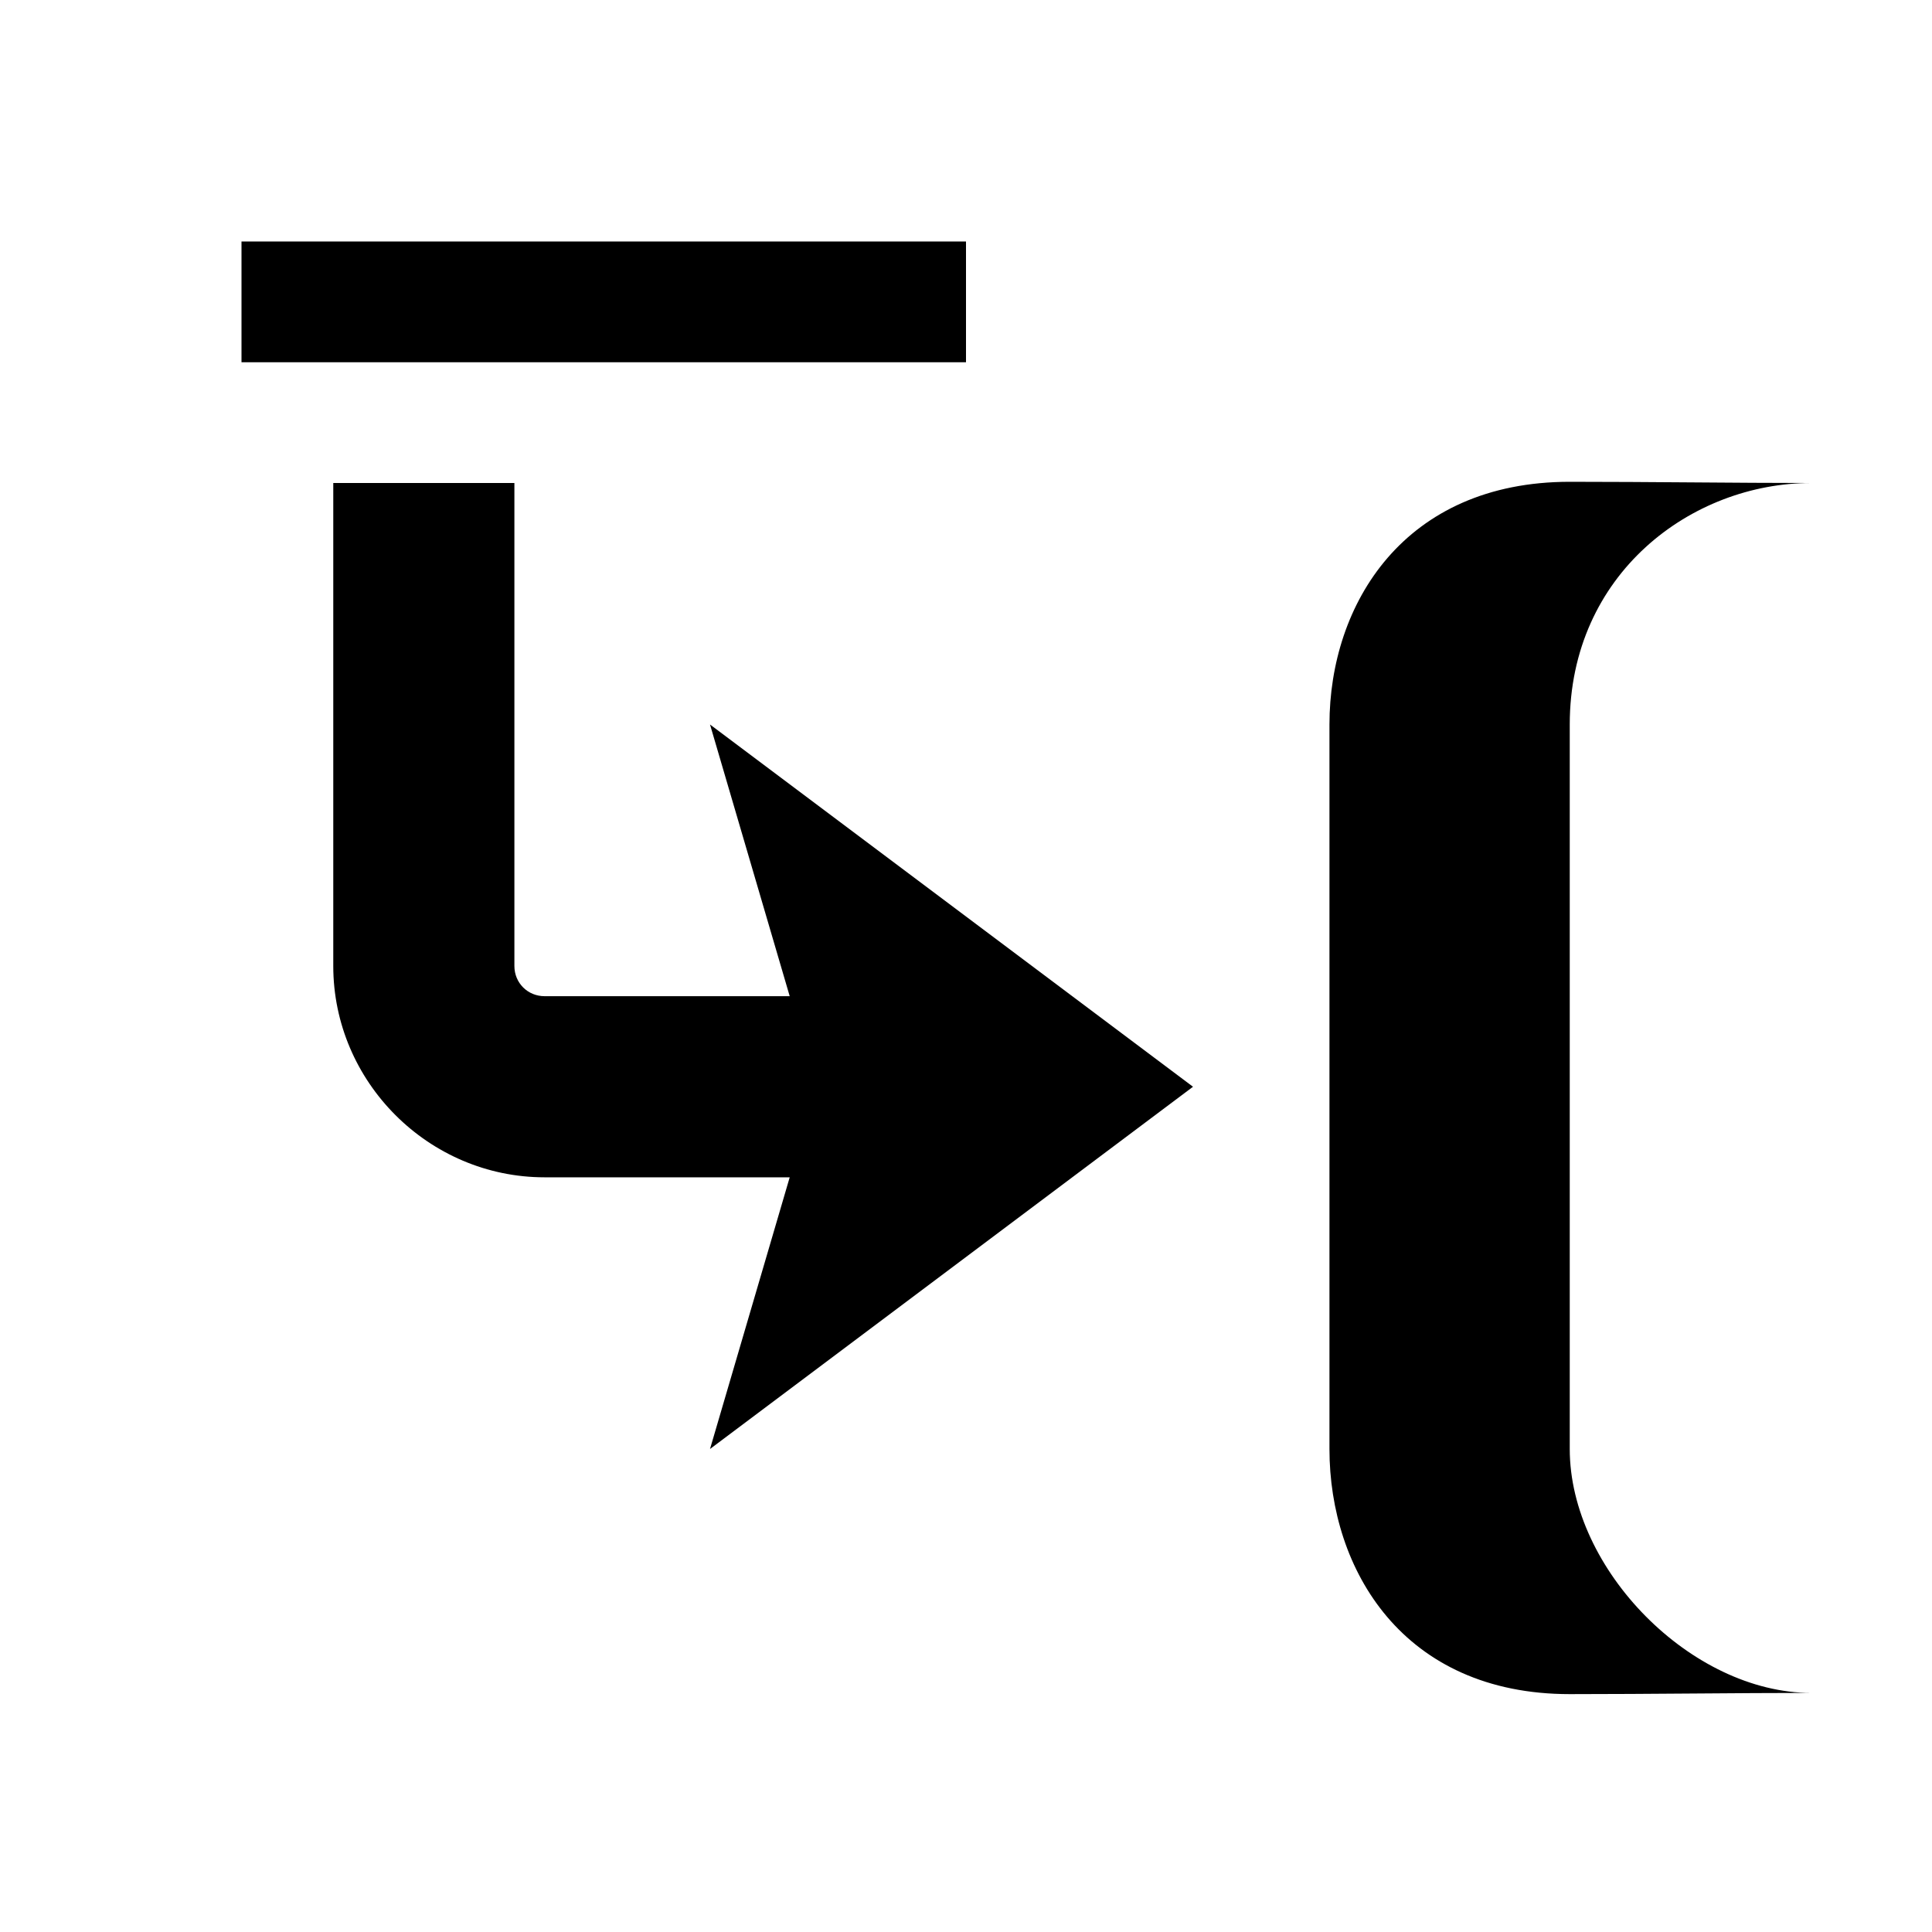
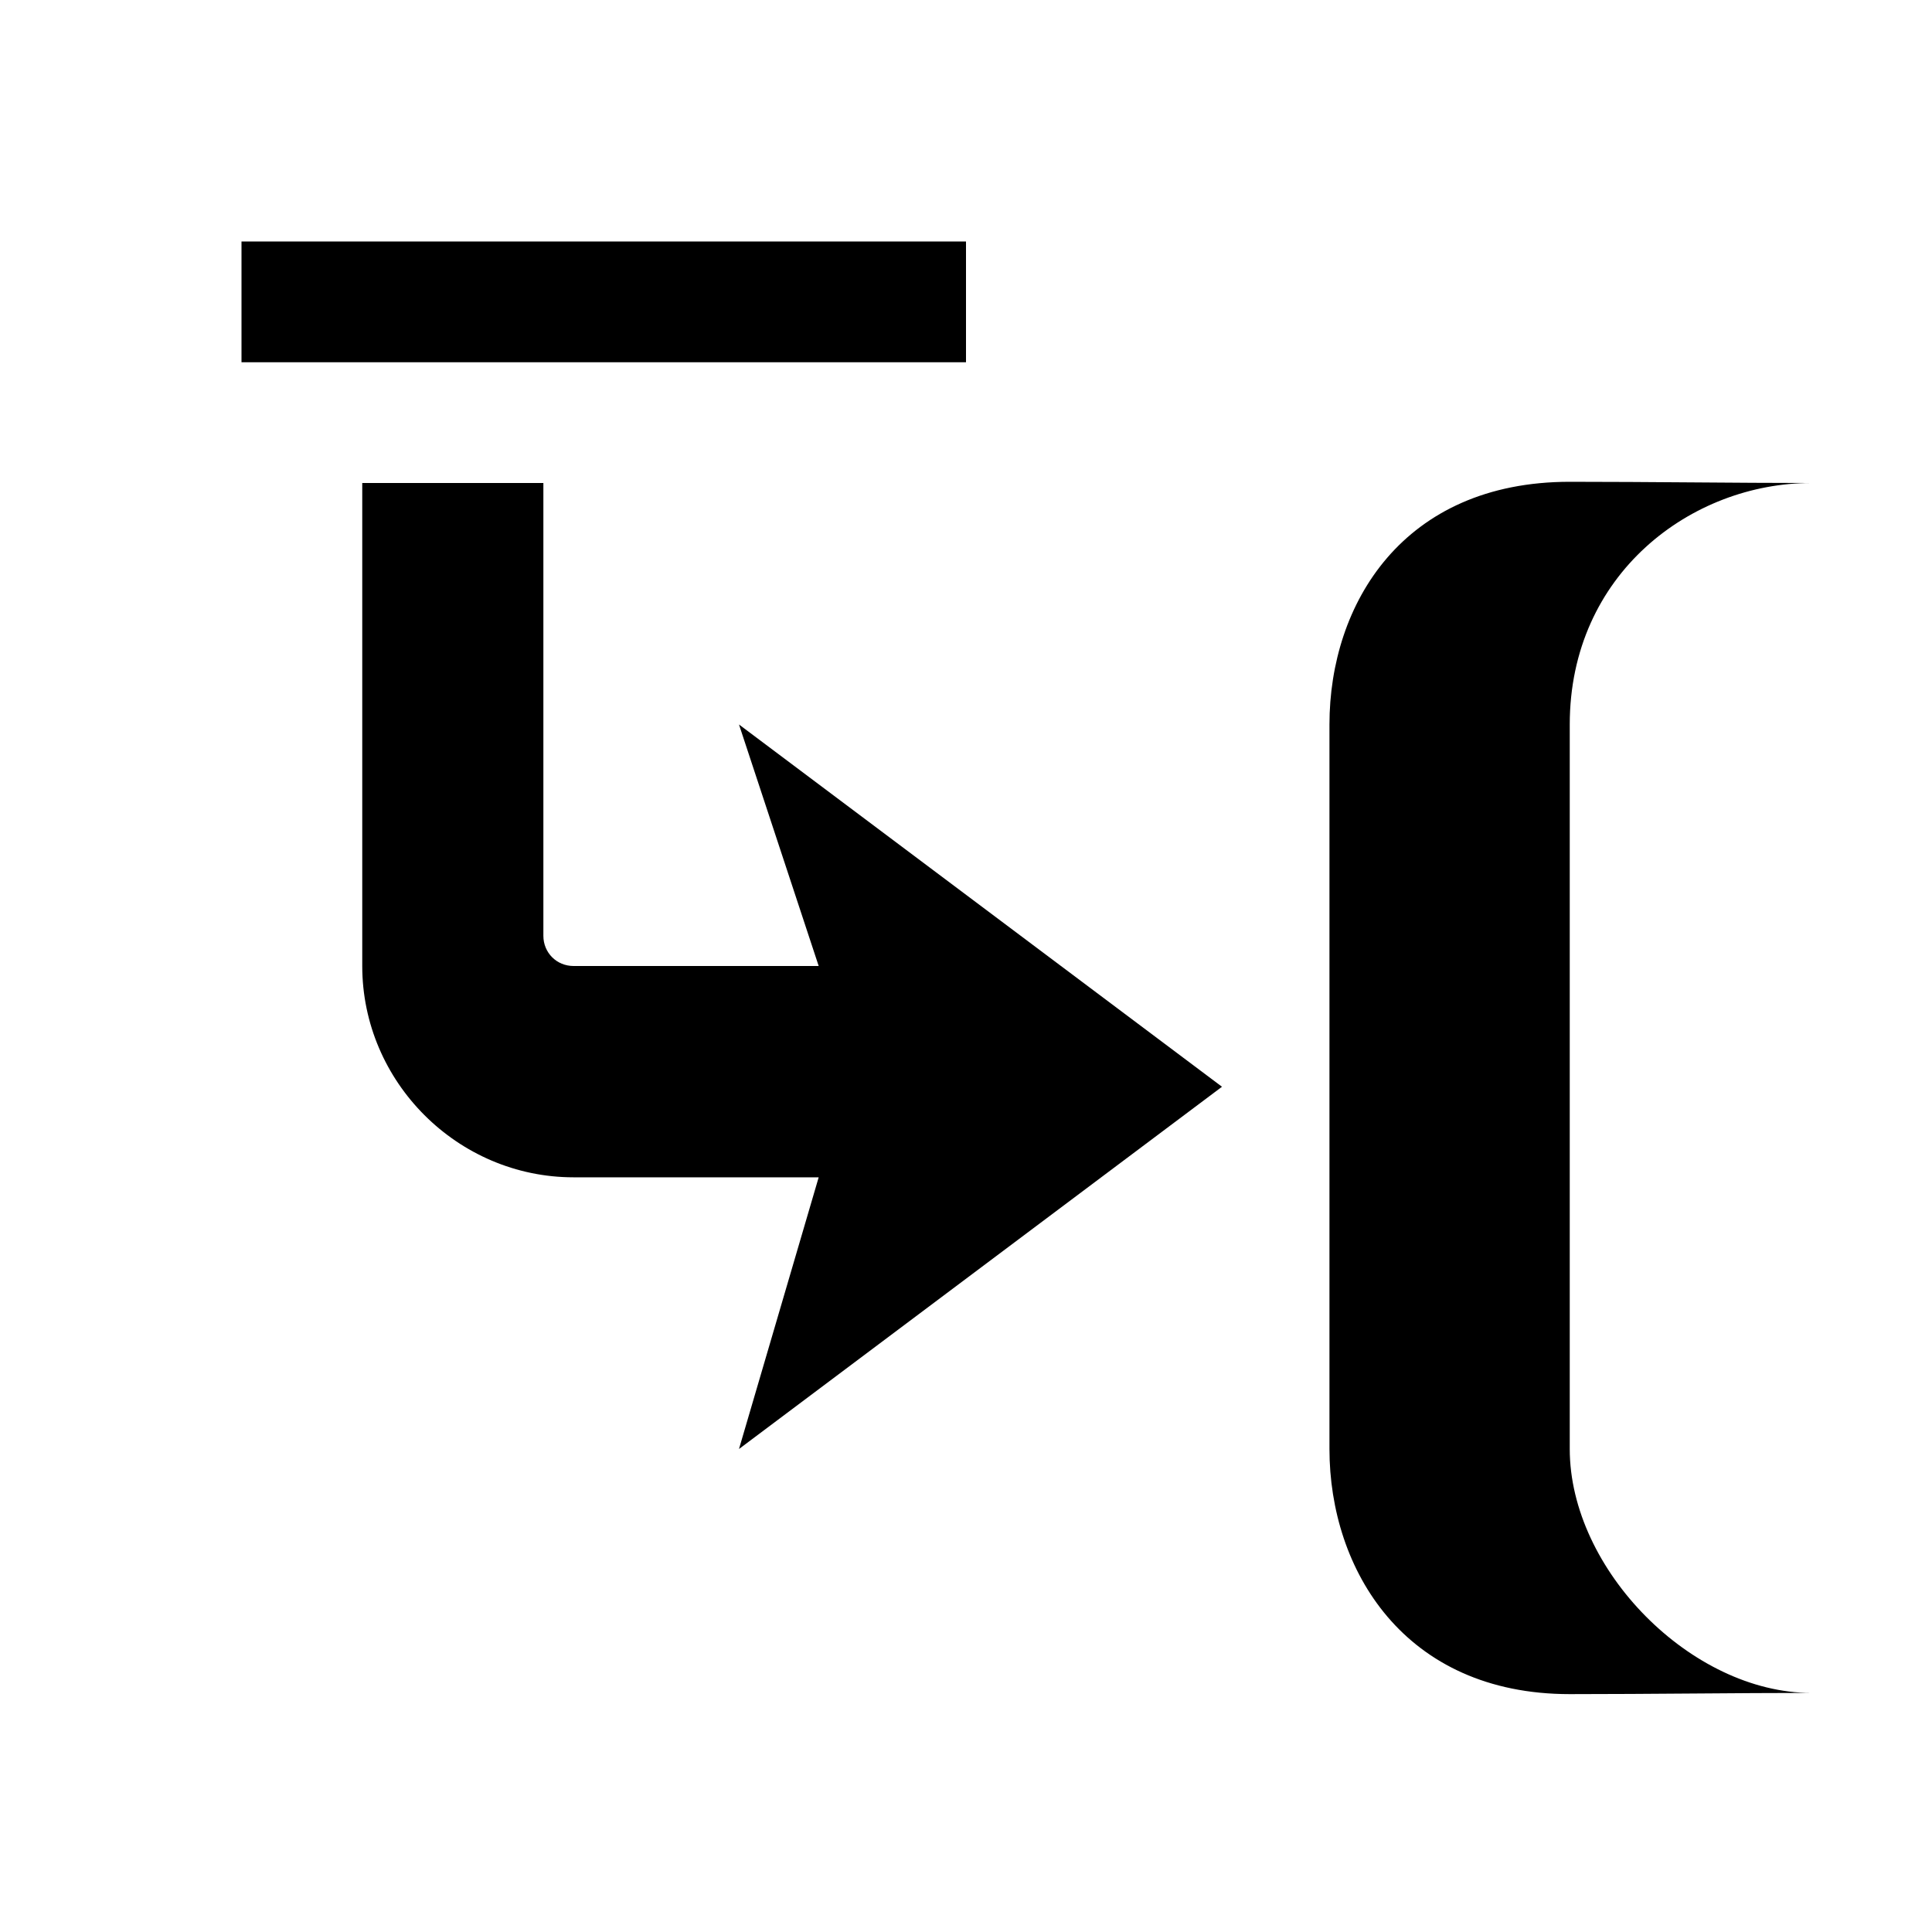
<svg xmlns="http://www.w3.org/2000/svg" viewBox="0 0 16 16">
-   <path d="m8.88 9.75 1-.75-4-3 .66 2.25h-2.03c-.14 0-.25-.11-.25-.25v-4h-1.5v4c0 .96.79 1.75 1.75 1.75h2.03l-.66 2.25z" />
-   <path d="m4.5-.5h1v6h-1z" transform="matrix(0 -1 1 0 2.5 7.5)" />
-   <path d="m11.01 6c0-1 .62-2.01 1.99-2.01.66 0 1.39.01 2 .01-.99 0-2 .75-2 2v6c0 1 1.01 2.02 2 2.02-.61 0-1.34.01-2 .01-1.38 0-1.99-1.03-1.99-2.03z" fill-rule="evenodd" />
+   <path d="m6.78 8h-2.03c-.14 0-.25-.11-.25-.25v-3.75h-1.5v4c0 .96.79 1.75 1.75 1.75h2.03l-.66 2.25 3-2.25s1-.75 1-.75l-4-3z" fill-rule="evenodd" />
+   <path d="m2 2h6v1h-6z" />
+   <path d="m13 12v-6c0-1.25 1.01-2 2-2-.61 0-1.34-.01-2-.01-1.38 0-1.99 1.01-1.99 2.01v6c0 1 .62 2.03 1.99 2.03.66 0 1.39-.01 2-.01-.99 0-2-1.02-2-2.02z" fill-rule="evenodd" />
</svg>
